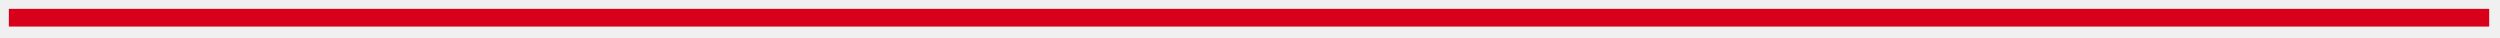
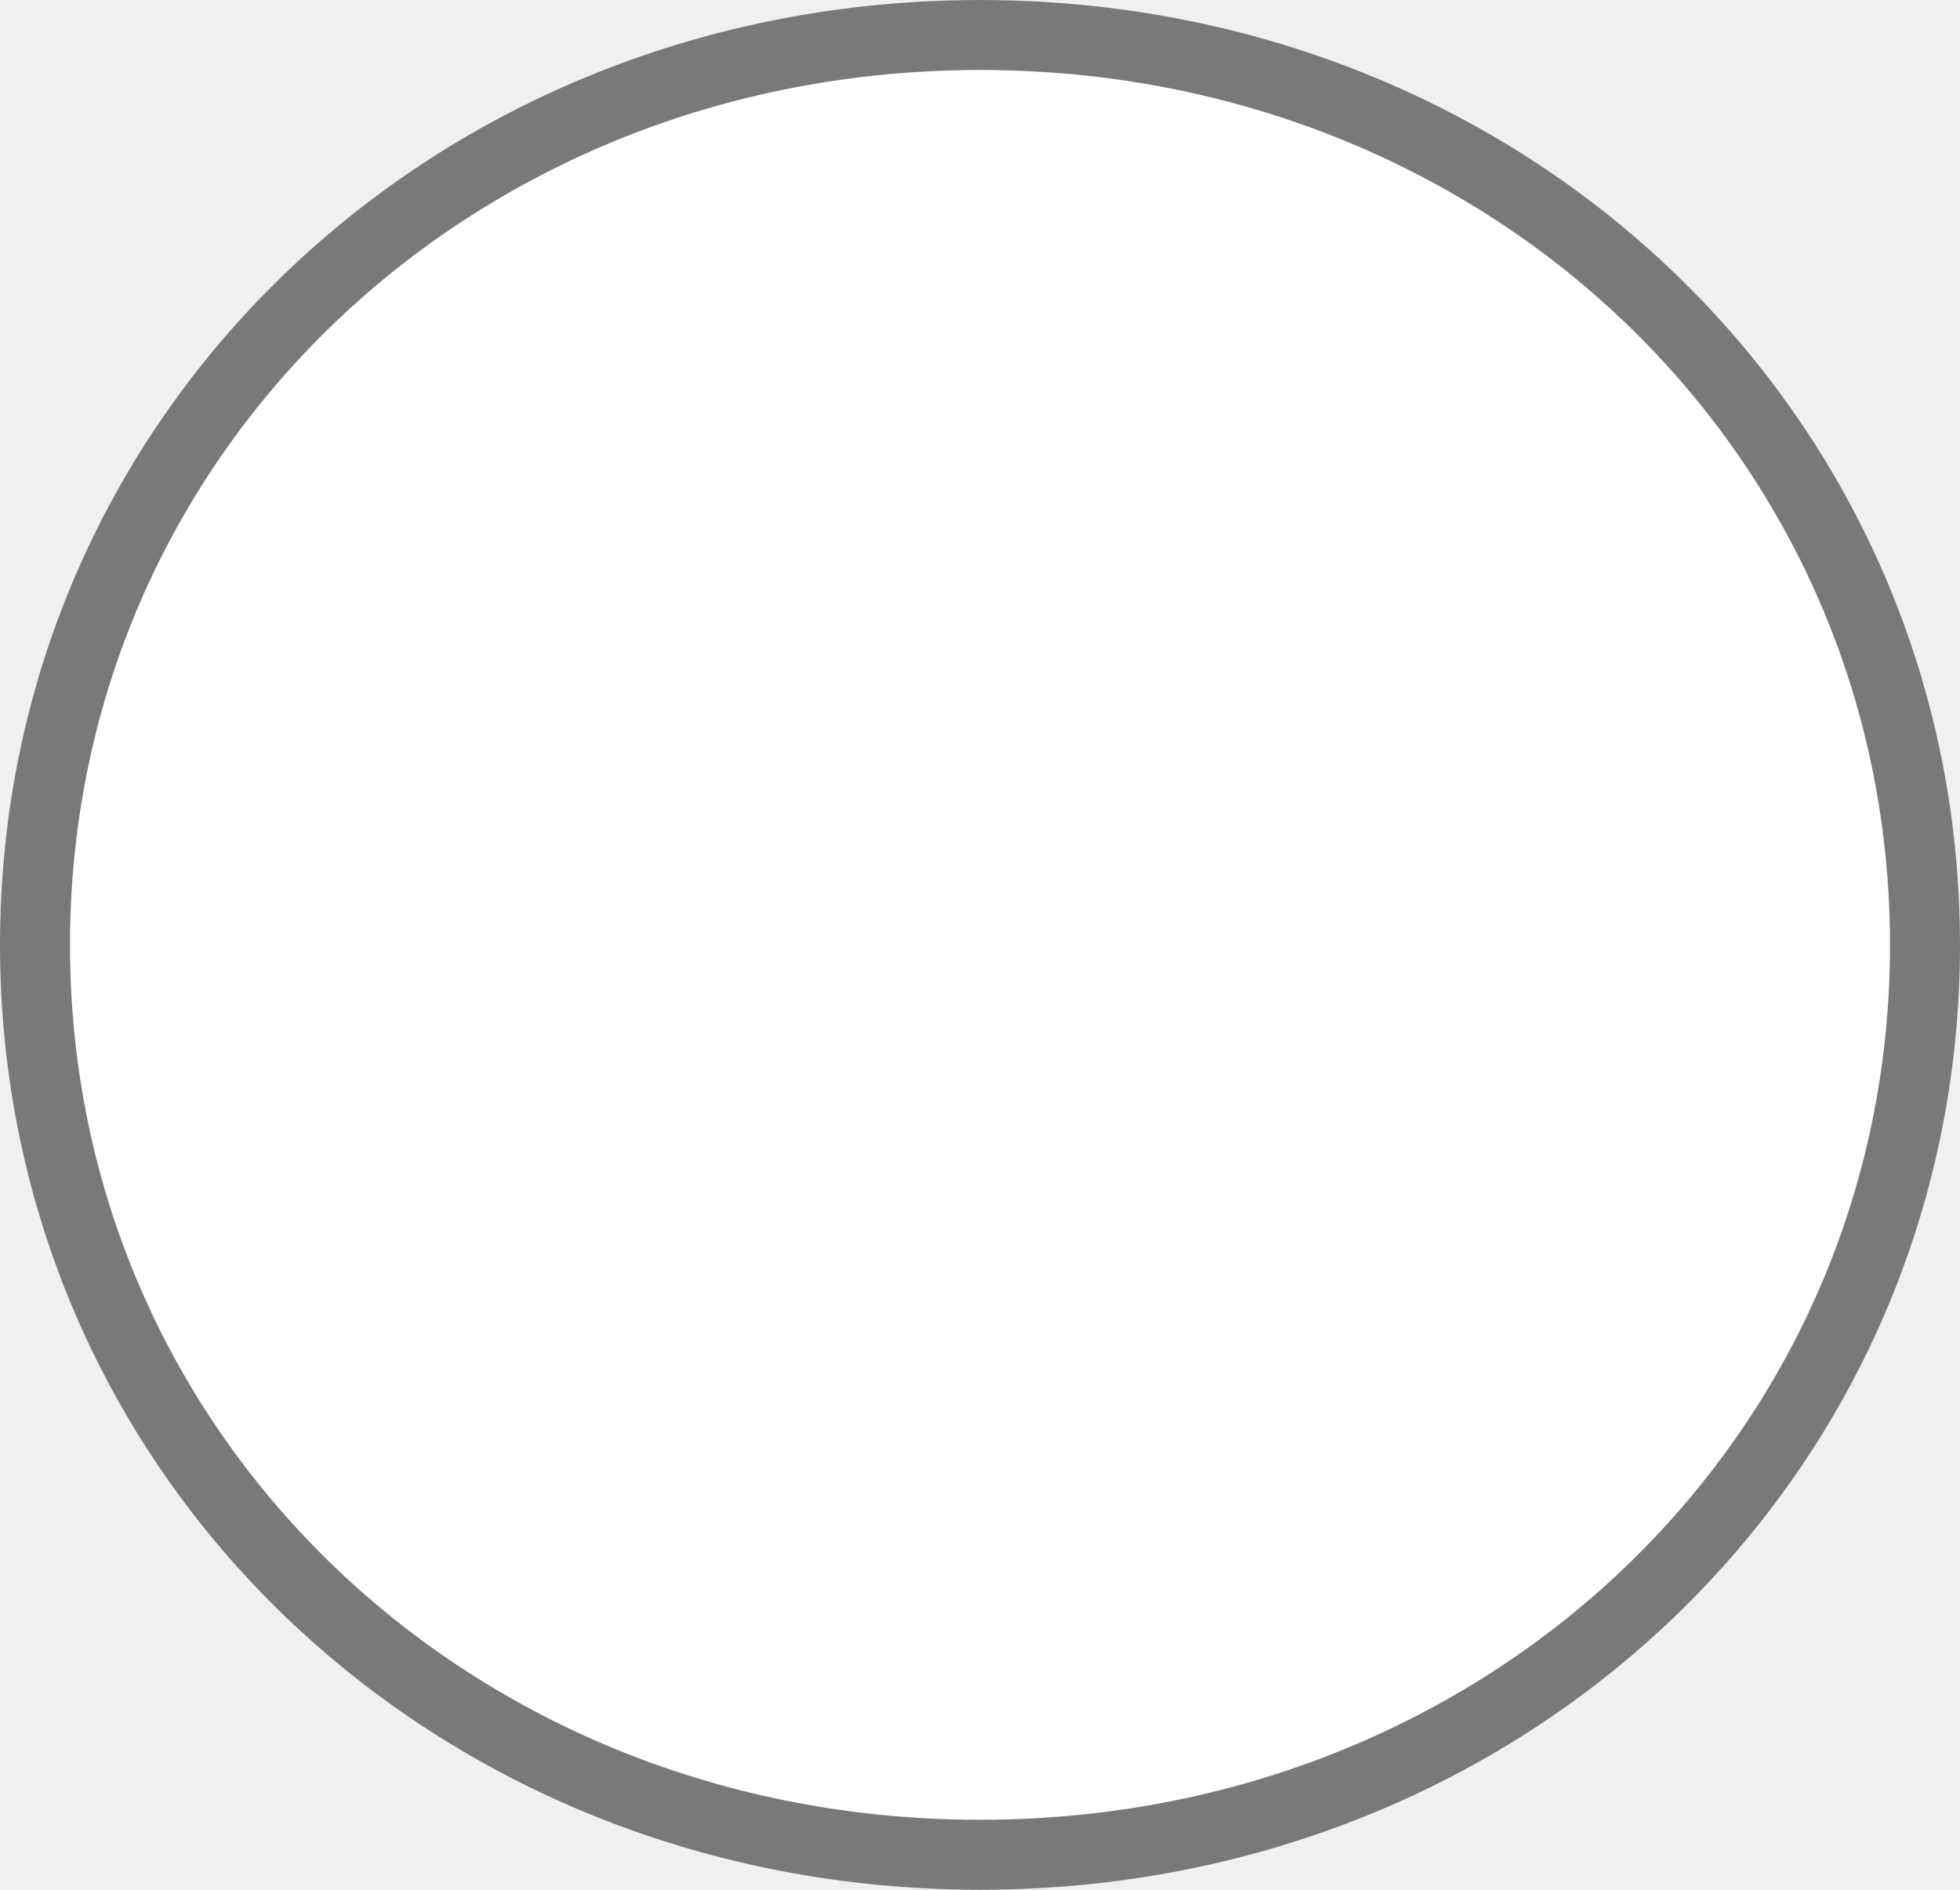
- <svg xmlns="http://www.w3.org/2000/svg" version="1.1" width="1271px" height="19px">
-   <g transform="matrix(1 0 0 1 -14.5 -1008.5 )">
-     <path d="M 19 1017.5  L 1280 1017.5  " stroke-width="9" stroke="#d9001b" fill="none" />
+ <svg xmlns="http://www.w3.org/2000/svg" version="1.1" width="28px" height="27px">
+   <g transform="matrix(1 0 0 1 -269 -1170 )">
+     <path d="M 283 1170  C 290.84 1170  297 1175.94  297 1183.5  C 297 1191.06  290.84 1197  283 1197  C 275.16 1197  269 1191.06  269 1183.5  C 269 1175.94  275.16 1170  283 1170  Z " fill-rule="nonzero" fill="#ffffff" stroke="none" />
+     <path d="M 283 1170.5  C 290.56 1170.5  296.5 1176.22  296.5 1183.5  C 296.5 1190.78  290.56 1196.5  283 1196.5  C 275.44 1196.5  269.5 1190.78  269.5 1183.5  C 269.5 1176.22  275.44 1170.5  283 1170.5  Z " stroke-width="1" stroke="#797979" fill="none" />
  </g>
</svg>
